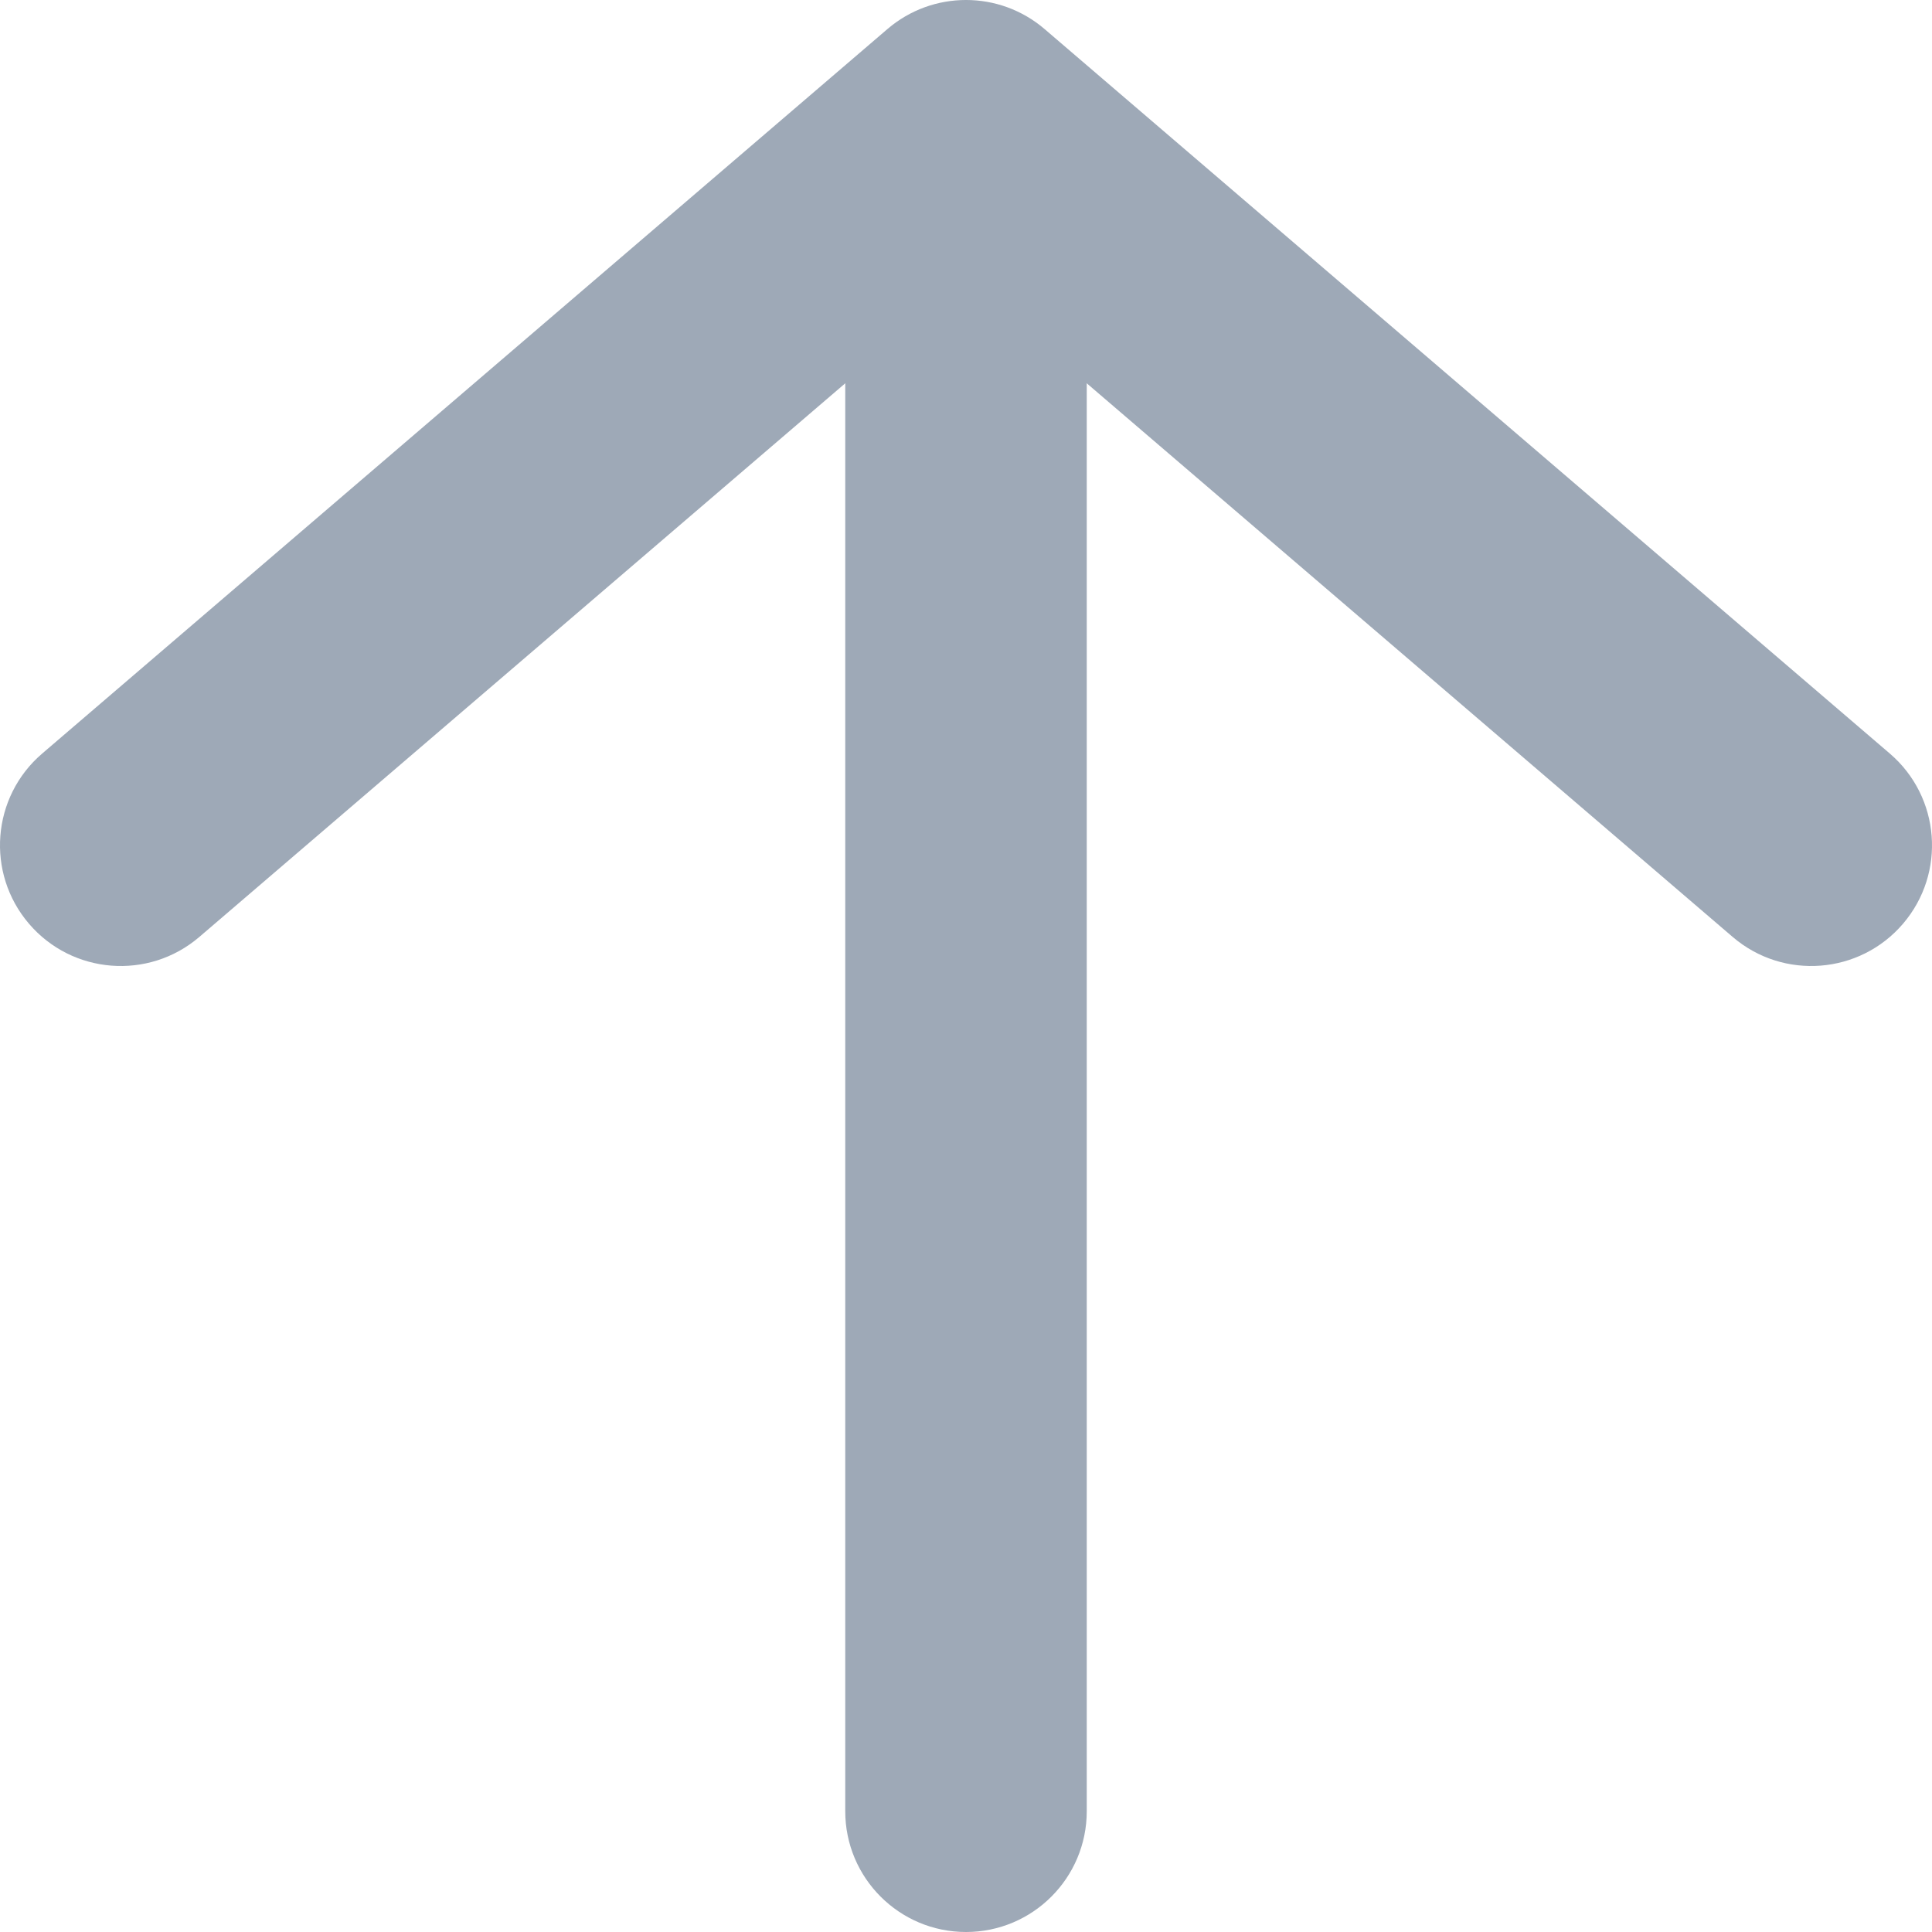
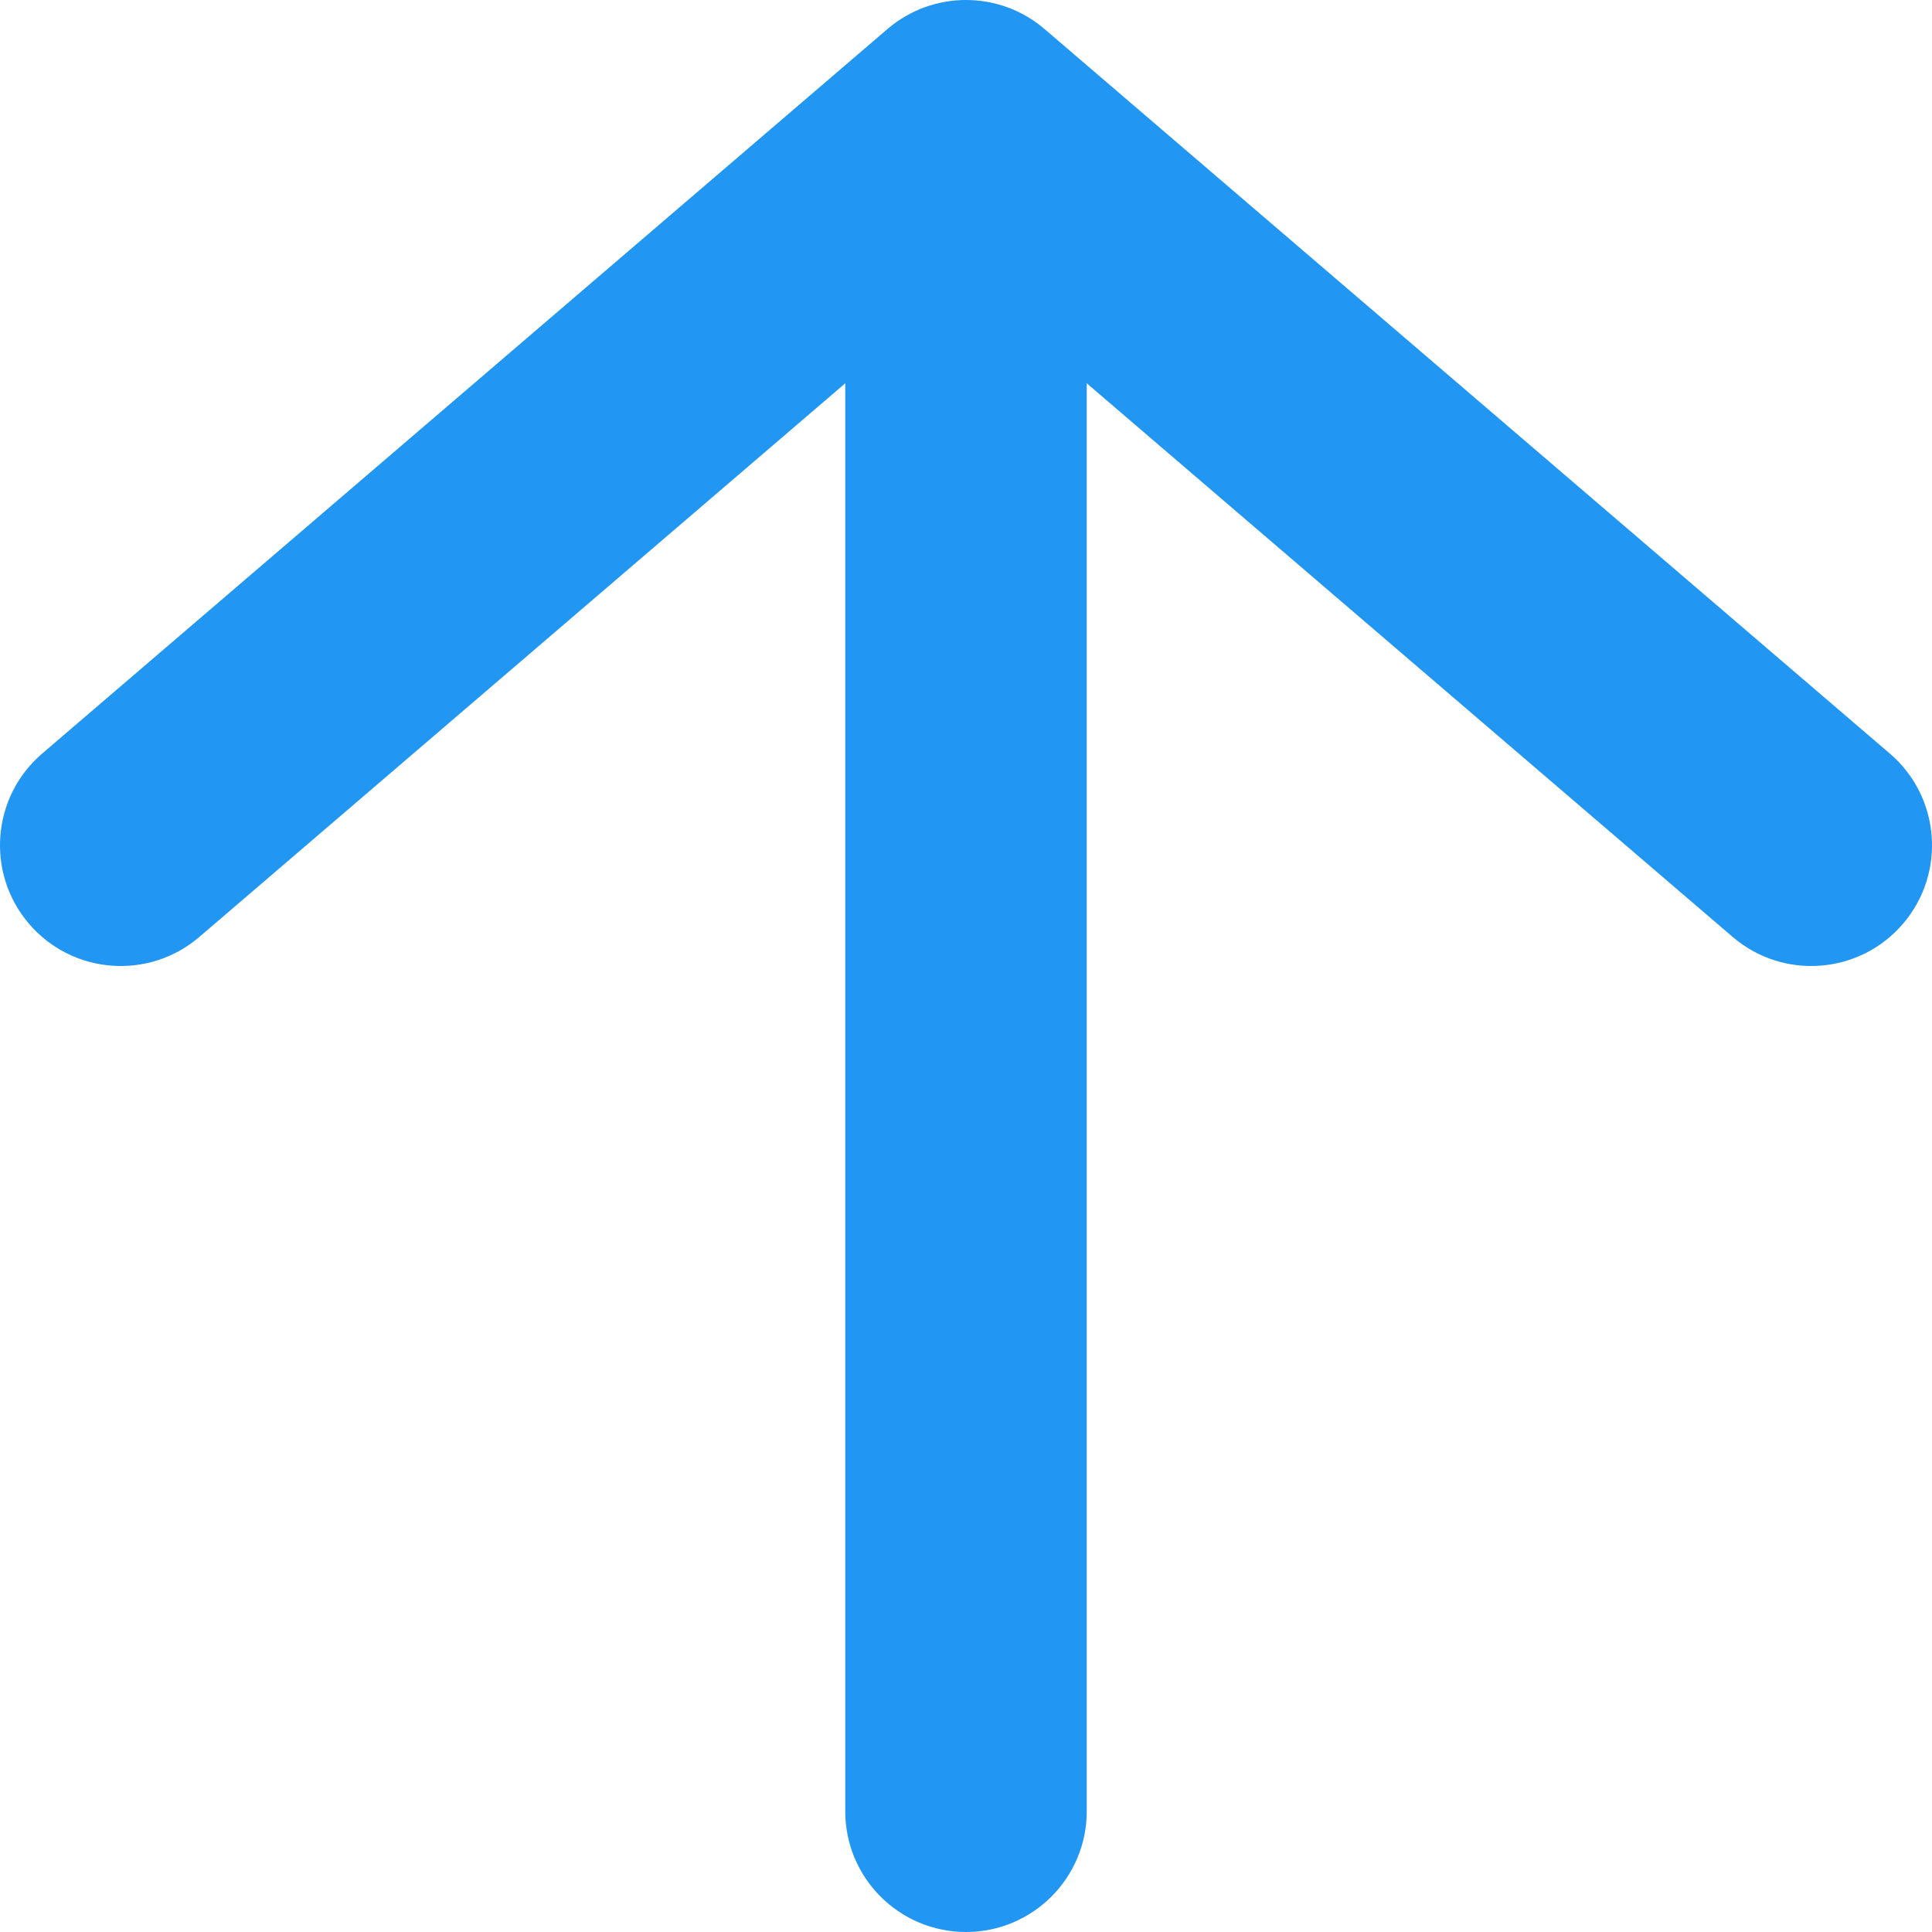
<svg xmlns="http://www.w3.org/2000/svg" width="16" height="16" viewBox="0 0 16 16">
  <g fill="currentColor" fill-rule="evenodd">
-     <path d="M8.65 1.76h-1.3l7 6a1 1 0 0 0 1.3-1.52l-7-6a1 1 0 0 0-1.3 0l-7 6a1 1 0 1 0 1.3 1.52l7-6z" fill="#9ea9b7" />
-     <path d="M7 15a1 1 0 1 0 2 0V2.5a1 1 0 1 0-2 0V15z" fill="#9ea9b7" />
+     <path d="M8.65 1.76h-1.3l7 6a1 1 0 0 0 1.3-1.52l-7-6a1 1 0 0 0-1.3 0l-7 6a1 1 0 1 0 1.3 1.52l7-6z" fill="#2196F3" />
+     <path d="M7 15a1 1 0 1 0 2 0V2.5a1 1 0 1 0-2 0V15z" fill="#2196F3" />
  </g>
</svg>
